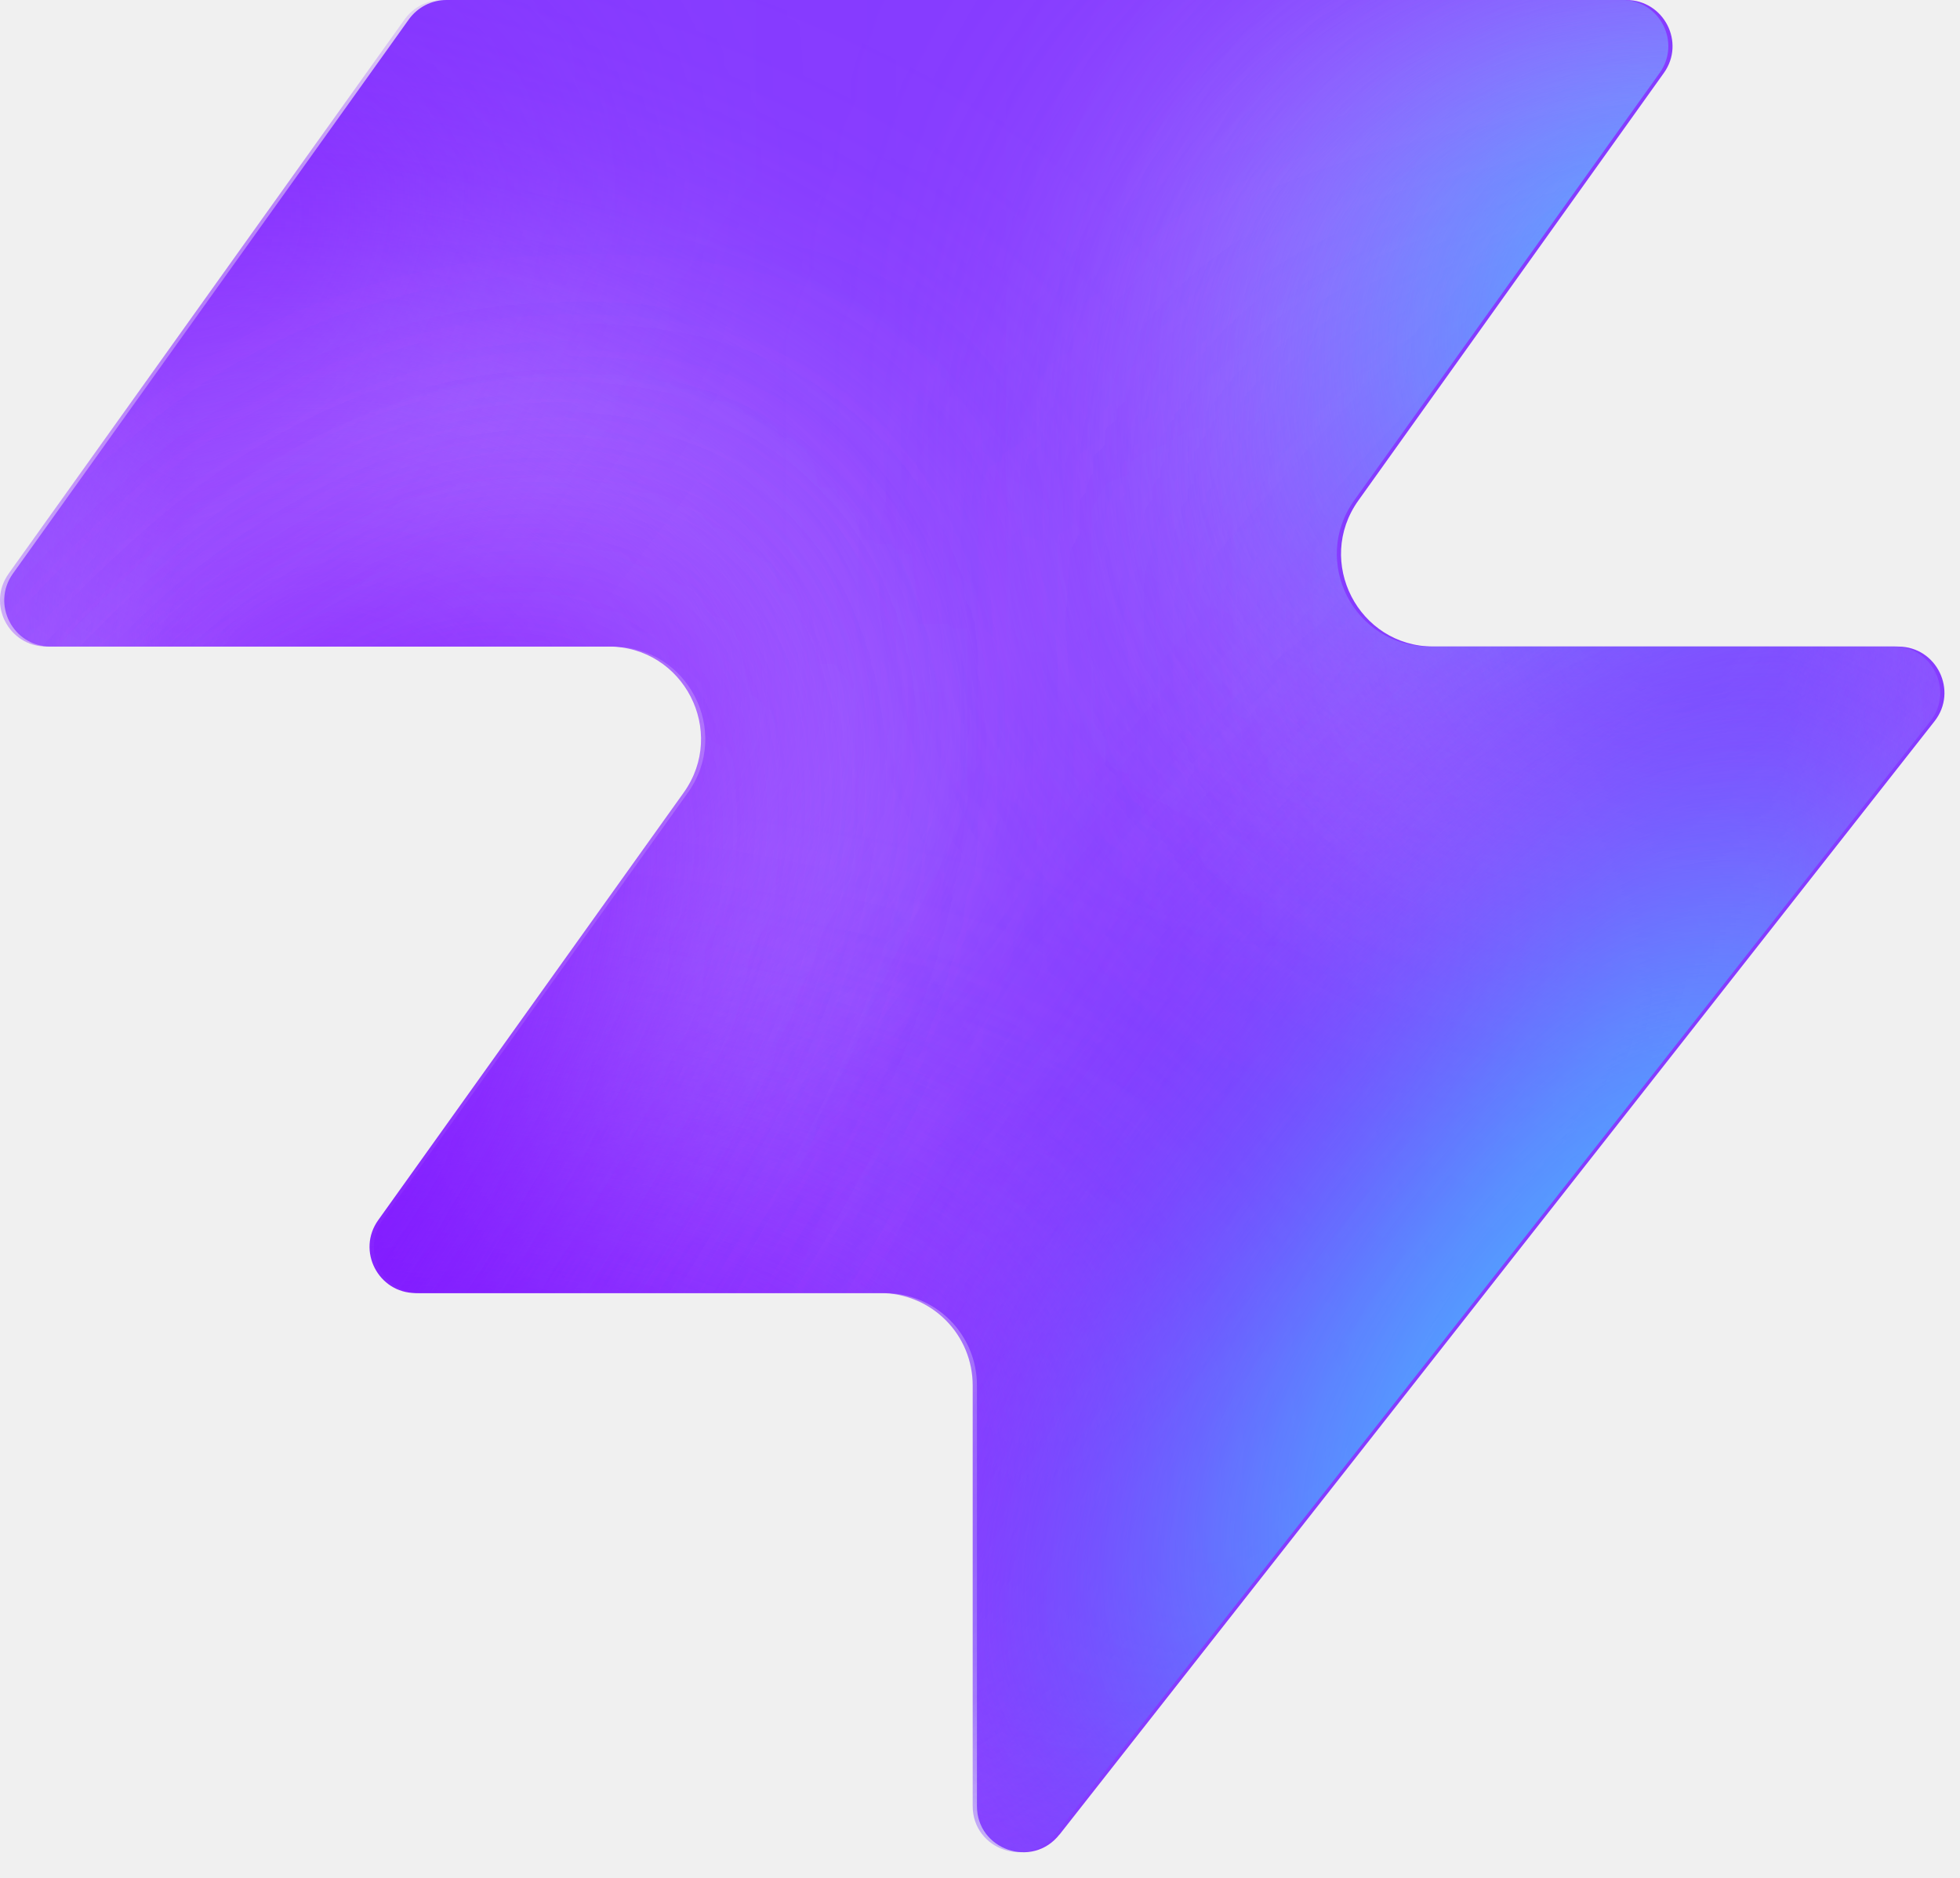
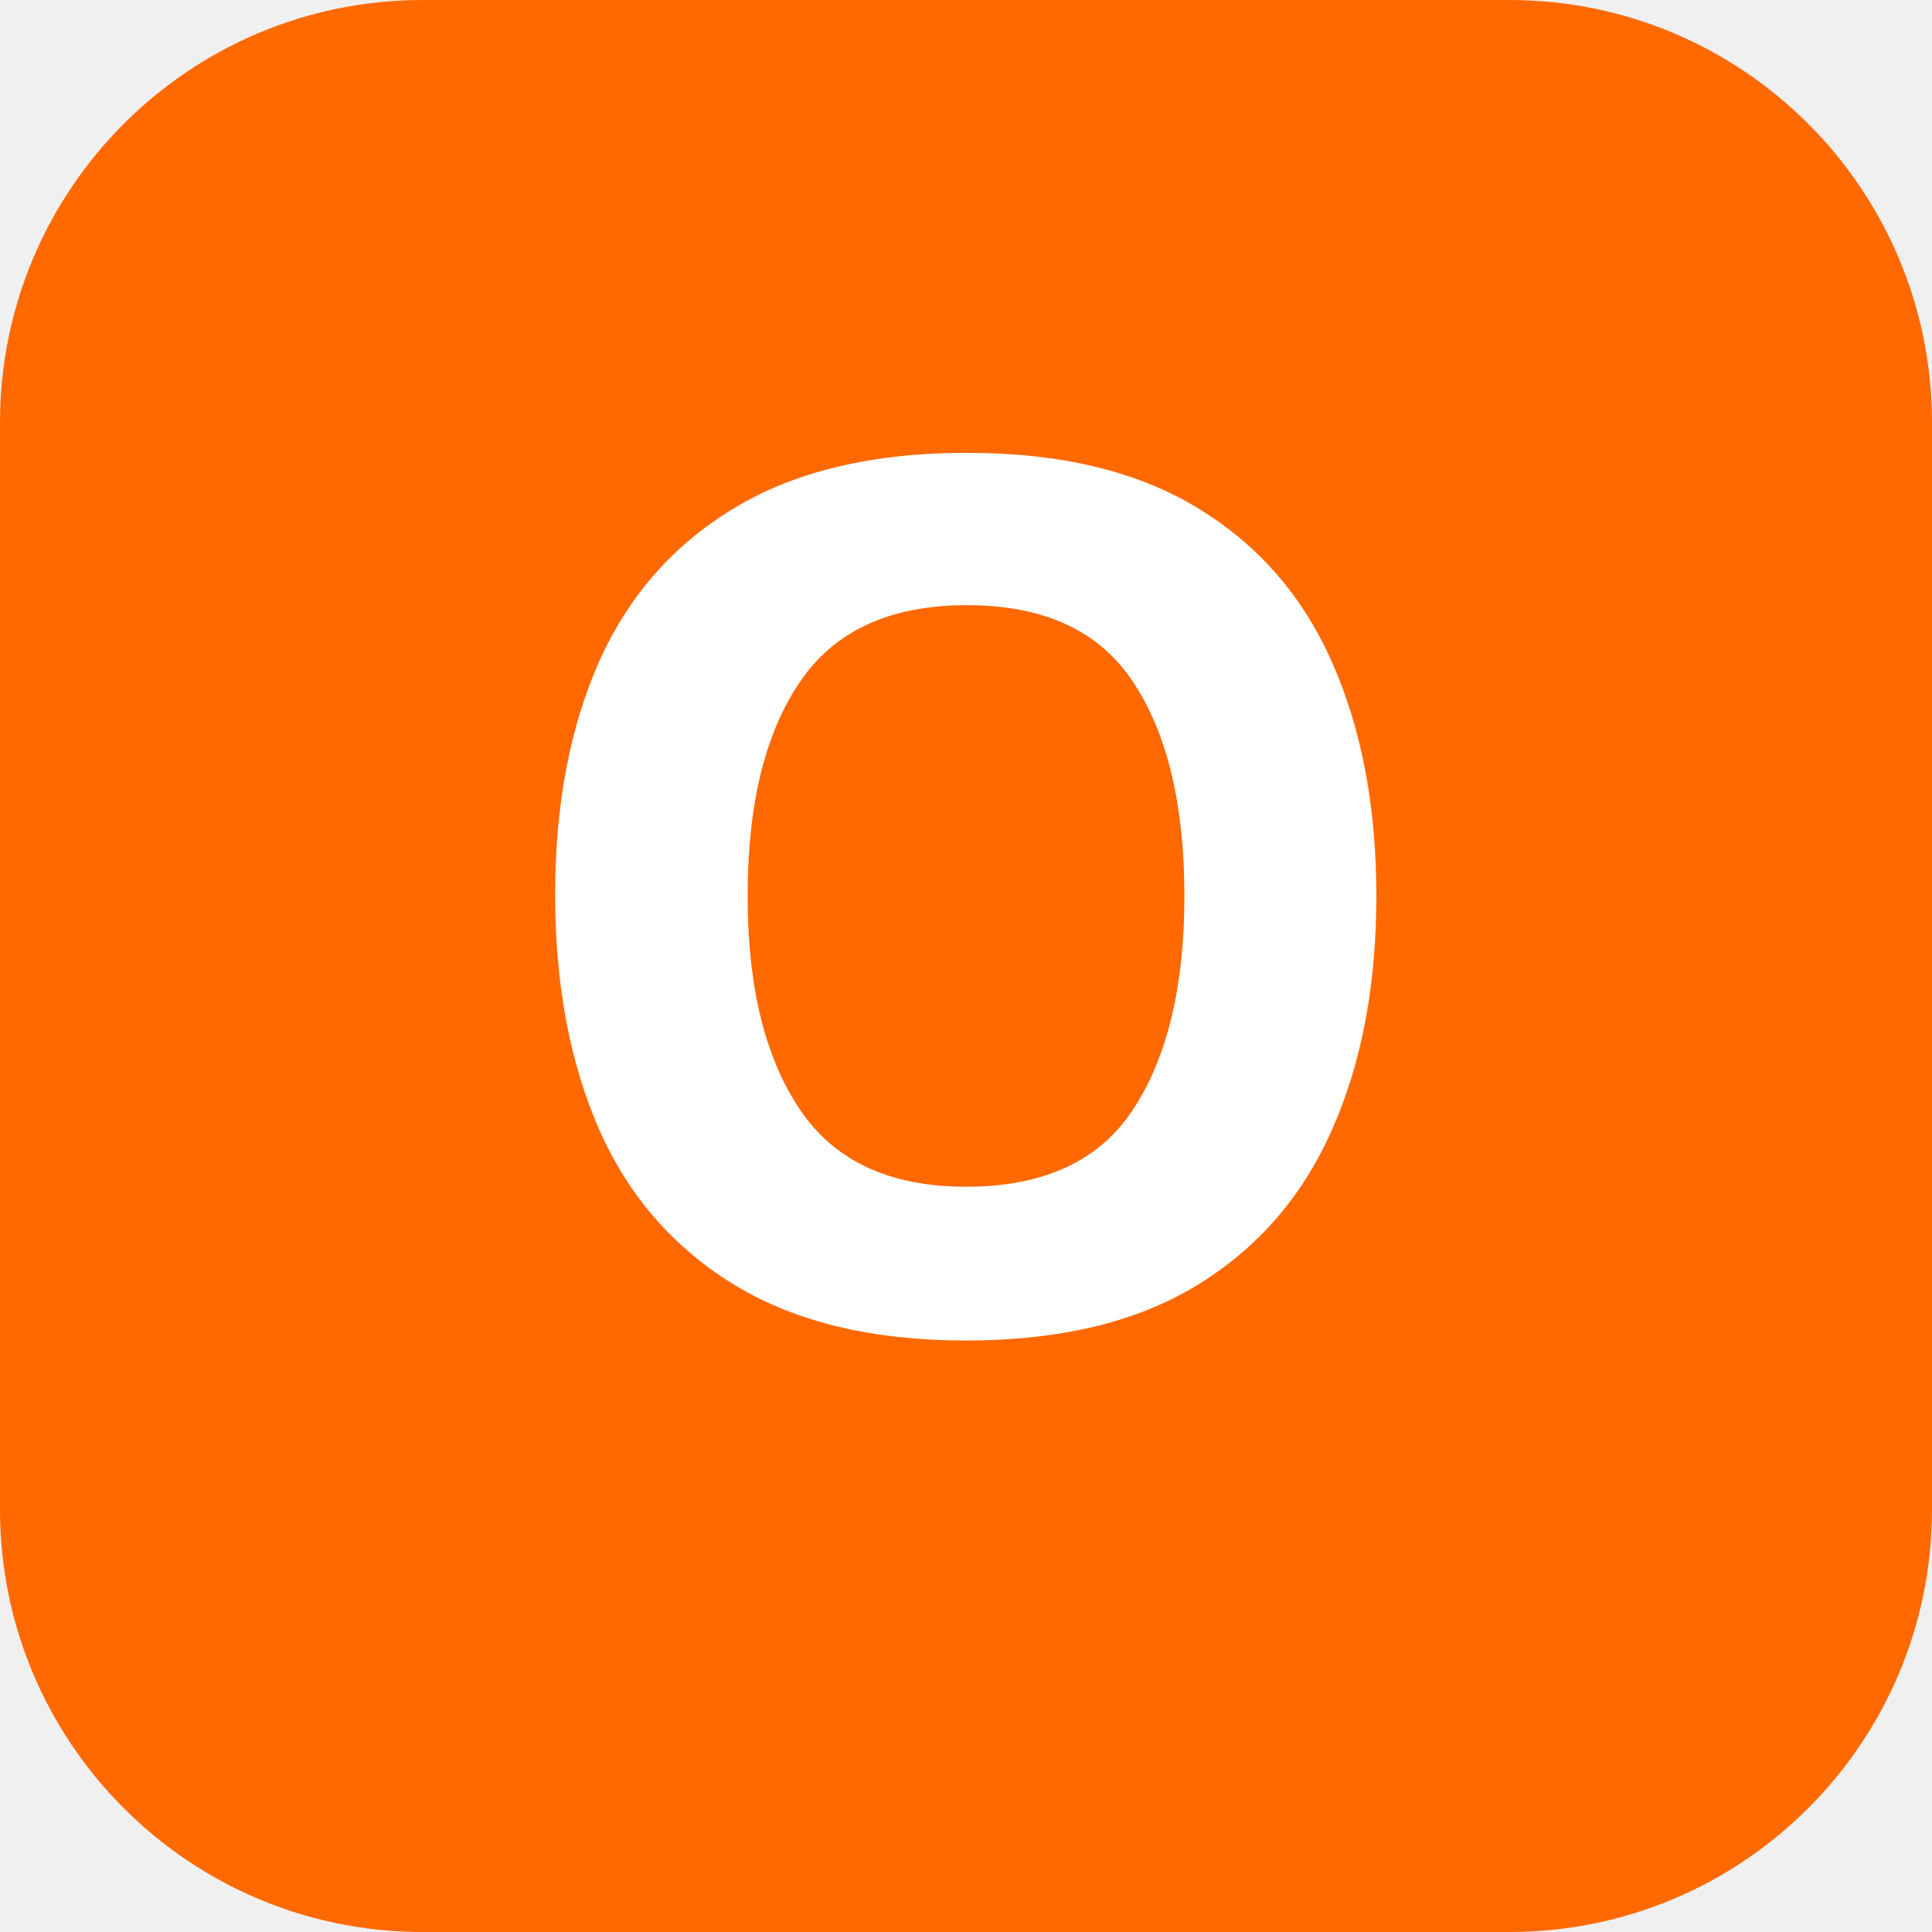
- <svg xmlns="http://www.w3.org/2000/svg" width="48" height="46" fill="none" viewBox="0 0 48 46">
-   <path fill="#863bff" d="M25.946 44.938c-.664.845-2.021.375-2.021-.698V33.937a2.26 2.26 0 0 0-2.262-2.262H10.287c-.92 0-1.456-1.04-.92-1.788l7.48-10.471c1.07-1.497 0-3.578-1.842-3.578H1.237c-.92 0-1.456-1.04-.92-1.788L10.013.474c.214-.297.556-.474.92-.474h28.894c.92 0 1.456 1.04.92 1.788l-7.48 10.471c-1.07 1.498 0 3.579 1.842 3.579h11.377c.943 0 1.473 1.088.89 1.83L25.947 44.94z" style="fill:#863bff;fill:color(display-p3 .525 .23 1);fill-opacity:1" />
-   <mask id="a" width="48" height="46" x="0" y="0" maskUnits="userSpaceOnUse" style="mask-type:alpha">
-     <path fill="#000" d="M25.842 44.938c-.664.844-2.021.375-2.021-.698V33.937a2.26 2.26 0 0 0-2.262-2.262H10.183c-.92 0-1.456-1.04-.92-1.788l7.48-10.471c1.07-1.498 0-3.579-1.842-3.579H1.133c-.92 0-1.456-1.04-.92-1.787L9.91.473c.214-.297.556-.474.92-.474h28.894c.92 0 1.456 1.04.92 1.788l-7.48 10.471c-1.07 1.498 0 3.578 1.842 3.578h11.377c.943 0 1.473 1.088.89 1.832L25.843 44.94z" style="fill:#000;fill-opacity:1" />
-   </mask>
-   <g mask="url(#a)">
-     <g filter="url(#b)">
-       <ellipse cx="5.508" cy="14.704" fill="#ede6ff" rx="5.508" ry="14.704" style="fill:#ede6ff;fill:color(display-p3 .927 .903 1);fill-opacity:1" transform="matrix(.00324 1 1 -.00324 -4.47 31.516)" />
-     </g>
-     <g filter="url(#c)">
-       <ellipse cx="10.399" cy="29.851" fill="#ede6ff" rx="10.399" ry="29.851" style="fill:#ede6ff;fill:color(display-p3 .927 .903 1);fill-opacity:1" transform="matrix(.00324 1 1 -.00324 -39.328 7.883)" />
-     </g>
-     <g filter="url(#d)">
-       <ellipse cx="5.508" cy="30.487" fill="#7e14ff" rx="5.508" ry="30.487" style="fill:#7e14ff;fill:color(display-p3 .492 .077 1);fill-opacity:1" transform="rotate(89.814 -25.913 -14.639)scale(1 -1)" />
-     </g>
-     <g filter="url(#e)">
-       <ellipse cx="5.508" cy="30.599" fill="#7e14ff" rx="5.508" ry="30.599" style="fill:#7e14ff;fill:color(display-p3 .492 .077 1);fill-opacity:1" transform="rotate(89.814 -32.644 -3.334)scale(1 -1)" />
-     </g>
-     <g filter="url(#f)">
-       <ellipse cx="5.508" cy="30.599" fill="#7e14ff" rx="5.508" ry="30.599" style="fill:#7e14ff;fill:color(display-p3 .492 .077 1);fill-opacity:1" transform="matrix(.00324 1 1 -.00324 -34.34 30.47)" />
-     </g>
-     <g filter="url(#g)">
-       <ellipse cx="14.072" cy="22.078" fill="#ede6ff" rx="14.072" ry="22.078" style="fill:#ede6ff;fill:color(display-p3 .927 .903 1);fill-opacity:1" transform="rotate(93.35 24.506 48.493)scale(-1 1)" />
-     </g>
-     <g filter="url(#h)">
-       <ellipse cx="3.47" cy="21.501" fill="#7e14ff" rx="3.47" ry="21.501" style="fill:#7e14ff;fill:color(display-p3 .492 .077 1);fill-opacity:1" transform="rotate(89.009 28.708 47.59)scale(-1 1)" />
-     </g>
-     <g filter="url(#i)">
-       <ellipse cx="3.47" cy="21.501" fill="#7e14ff" rx="3.47" ry="21.501" style="fill:#7e14ff;fill:color(display-p3 .492 .077 1);fill-opacity:1" transform="rotate(89.009 28.708 47.59)scale(-1 1)" />
-     </g>
-     <g filter="url(#j)">
-       <ellipse cx=".387" cy="8.972" fill="#7e14ff" rx="4.407" ry="29.108" style="fill:#7e14ff;fill:color(display-p3 .492 .077 1);fill-opacity:1" transform="rotate(39.51 .387 8.972)" />
-     </g>
-     <g filter="url(#k)">
-       <ellipse cx="47.523" cy="-6.092" fill="#7e14ff" rx="4.407" ry="29.108" style="fill:#7e14ff;fill:color(display-p3 .492 .077 1);fill-opacity:1" transform="rotate(37.892 47.523 -6.092)" />
-     </g>
-     <g filter="url(#l)">
-       <ellipse cx="41.412" cy="6.333" fill="#47bfff" rx="5.971" ry="9.665" style="fill:#47bfff;fill:color(display-p3 .28 .748 1);fill-opacity:1" transform="rotate(37.892 41.412 6.333)" />
-     </g>
-     <g filter="url(#m)">
-       <ellipse cx="-1.879" cy="38.332" fill="#7e14ff" rx="4.407" ry="29.108" style="fill:#7e14ff;fill:color(display-p3 .492 .077 1);fill-opacity:1" transform="rotate(37.892 -1.88 38.332)" />
-     </g>
-     <g filter="url(#n)">
-       <ellipse cx="-1.879" cy="38.332" fill="#7e14ff" rx="4.407" ry="29.108" style="fill:#7e14ff;fill:color(display-p3 .492 .077 1);fill-opacity:1" transform="rotate(37.892 -1.88 38.332)" />
-     </g>
-     <g filter="url(#o)">
-       <ellipse cx="35.651" cy="29.907" fill="#7e14ff" rx="4.407" ry="29.108" style="fill:#7e14ff;fill:color(display-p3 .492 .077 1);fill-opacity:1" transform="rotate(37.892 35.651 29.907)" />
-     </g>
-     <g filter="url(#p)">
-       <ellipse cx="38.418" cy="32.4" fill="#47bfff" rx="5.971" ry="15.297" style="fill:#47bfff;fill:color(display-p3 .28 .748 1);fill-opacity:1" transform="rotate(37.892 38.418 32.4)" />
-     </g>
-   </g>
-   <defs>
-     <filter id="b" width="60.045" height="41.654" x="-19.77" y="16.149" color-interpolation-filters="sRGB" filterUnits="userSpaceOnUse">
-       <feFlood flood-opacity="0" result="BackgroundImageFix" />
-       <feBlend in="SourceGraphic" in2="BackgroundImageFix" result="shape" />
-       <feGaussianBlur result="effect1_foregroundBlur_2002_17158" stdDeviation="7.659" />
-     </filter>
-     <filter id="c" width="90.34" height="51.437" x="-54.613" y="-7.533" color-interpolation-filters="sRGB" filterUnits="userSpaceOnUse">
-       <feFlood flood-opacity="0" result="BackgroundImageFix" />
-       <feBlend in="SourceGraphic" in2="BackgroundImageFix" result="shape" />
-       <feGaussianBlur result="effect1_foregroundBlur_2002_17158" stdDeviation="7.659" />
-     </filter>
-     <filter id="d" width="79.355" height="29.4" x="-49.64" y="2.03" color-interpolation-filters="sRGB" filterUnits="userSpaceOnUse">
-       <feFlood flood-opacity="0" result="BackgroundImageFix" />
-       <feBlend in="SourceGraphic" in2="BackgroundImageFix" result="shape" />
-       <feGaussianBlur result="effect1_foregroundBlur_2002_17158" stdDeviation="4.596" />
-     </filter>
-     <filter id="e" width="79.579" height="29.4" x="-45.045" y="20.029" color-interpolation-filters="sRGB" filterUnits="userSpaceOnUse">
-       <feFlood flood-opacity="0" result="BackgroundImageFix" />
-       <feBlend in="SourceGraphic" in2="BackgroundImageFix" result="shape" />
-       <feGaussianBlur result="effect1_foregroundBlur_2002_17158" stdDeviation="4.596" />
-     </filter>
-     <filter id="f" width="79.579" height="29.4" x="-43.513" y="21.178" color-interpolation-filters="sRGB" filterUnits="userSpaceOnUse">
-       <feFlood flood-opacity="0" result="BackgroundImageFix" />
-       <feBlend in="SourceGraphic" in2="BackgroundImageFix" result="shape" />
-       <feGaussianBlur result="effect1_foregroundBlur_2002_17158" stdDeviation="4.596" />
-     </filter>
-     <filter id="g" width="74.749" height="58.852" x="15.756" y="-17.901" color-interpolation-filters="sRGB" filterUnits="userSpaceOnUse">
-       <feFlood flood-opacity="0" result="BackgroundImageFix" />
-       <feBlend in="SourceGraphic" in2="BackgroundImageFix" result="shape" />
-       <feGaussianBlur result="effect1_foregroundBlur_2002_17158" stdDeviation="7.659" />
-     </filter>
-     <filter id="h" width="61.377" height="25.362" x="23.548" y="2.284" color-interpolation-filters="sRGB" filterUnits="userSpaceOnUse">
-       <feFlood flood-opacity="0" result="BackgroundImageFix" />
-       <feBlend in="SourceGraphic" in2="BackgroundImageFix" result="shape" />
-       <feGaussianBlur result="effect1_foregroundBlur_2002_17158" stdDeviation="4.596" />
-     </filter>
-     <filter id="i" width="61.377" height="25.362" x="23.548" y="2.284" color-interpolation-filters="sRGB" filterUnits="userSpaceOnUse">
-       <feFlood flood-opacity="0" result="BackgroundImageFix" />
-       <feBlend in="SourceGraphic" in2="BackgroundImageFix" result="shape" />
-       <feGaussianBlur result="effect1_foregroundBlur_2002_17158" stdDeviation="4.596" />
-     </filter>
-     <filter id="j" width="56.045" height="63.649" x="-27.636" y="-22.853" color-interpolation-filters="sRGB" filterUnits="userSpaceOnUse">
-       <feFlood flood-opacity="0" result="BackgroundImageFix" />
-       <feBlend in="SourceGraphic" in2="BackgroundImageFix" result="shape" />
-       <feGaussianBlur result="effect1_foregroundBlur_2002_17158" stdDeviation="4.596" />
-     </filter>
-     <filter id="k" width="54.814" height="64.646" x="20.116" y="-38.415" color-interpolation-filters="sRGB" filterUnits="userSpaceOnUse">
-       <feFlood flood-opacity="0" result="BackgroundImageFix" />
-       <feBlend in="SourceGraphic" in2="BackgroundImageFix" result="shape" />
-       <feGaussianBlur result="effect1_foregroundBlur_2002_17158" stdDeviation="4.596" />
-     </filter>
-     <filter id="l" width="33.541" height="35.313" x="24.641" y="-11.323" color-interpolation-filters="sRGB" filterUnits="userSpaceOnUse">
-       <feFlood flood-opacity="0" result="BackgroundImageFix" />
-       <feBlend in="SourceGraphic" in2="BackgroundImageFix" result="shape" />
-       <feGaussianBlur result="effect1_foregroundBlur_2002_17158" stdDeviation="4.596" />
-     </filter>
-     <filter id="m" width="54.814" height="64.646" x="-29.286" y="6.009" color-interpolation-filters="sRGB" filterUnits="userSpaceOnUse">
-       <feFlood flood-opacity="0" result="BackgroundImageFix" />
-       <feBlend in="SourceGraphic" in2="BackgroundImageFix" result="shape" />
-       <feGaussianBlur result="effect1_foregroundBlur_2002_17158" stdDeviation="4.596" />
-     </filter>
-     <filter id="n" width="54.814" height="64.646" x="-29.286" y="6.009" color-interpolation-filters="sRGB" filterUnits="userSpaceOnUse">
-       <feFlood flood-opacity="0" result="BackgroundImageFix" />
-       <feBlend in="SourceGraphic" in2="BackgroundImageFix" result="shape" />
-       <feGaussianBlur result="effect1_foregroundBlur_2002_17158" stdDeviation="4.596" />
-     </filter>
-     <filter id="o" width="54.814" height="64.646" x="8.244" y="-2.416" color-interpolation-filters="sRGB" filterUnits="userSpaceOnUse">
-       <feFlood flood-opacity="0" result="BackgroundImageFix" />
-       <feBlend in="SourceGraphic" in2="BackgroundImageFix" result="shape" />
-       <feGaussianBlur result="effect1_foregroundBlur_2002_17158" stdDeviation="4.596" />
-     </filter>
-     <filter id="p" width="39.409" height="43.623" x="18.713" y="10.588" color-interpolation-filters="sRGB" filterUnits="userSpaceOnUse">
-       <feFlood flood-opacity="0" result="BackgroundImageFix" />
-       <feBlend in="SourceGraphic" in2="BackgroundImageFix" result="shape" />
-       <feGaussianBlur result="effect1_foregroundBlur_2002_17158" stdDeviation="4.596" />
-     </filter>
-   </defs>
+ <svg xmlns="http://www.w3.org/2000/svg" viewBox="0 0 64 64">
+   <rect width="64" height="64" rx="14" fill="#ff6900" />
+   <text x="32" y="44" text-anchor="middle" font-family="Poppins, 'Segoe UI', system-ui, sans-serif" font-weight="700" font-size="40" fill="#ffffff">O</text>
</svg>
